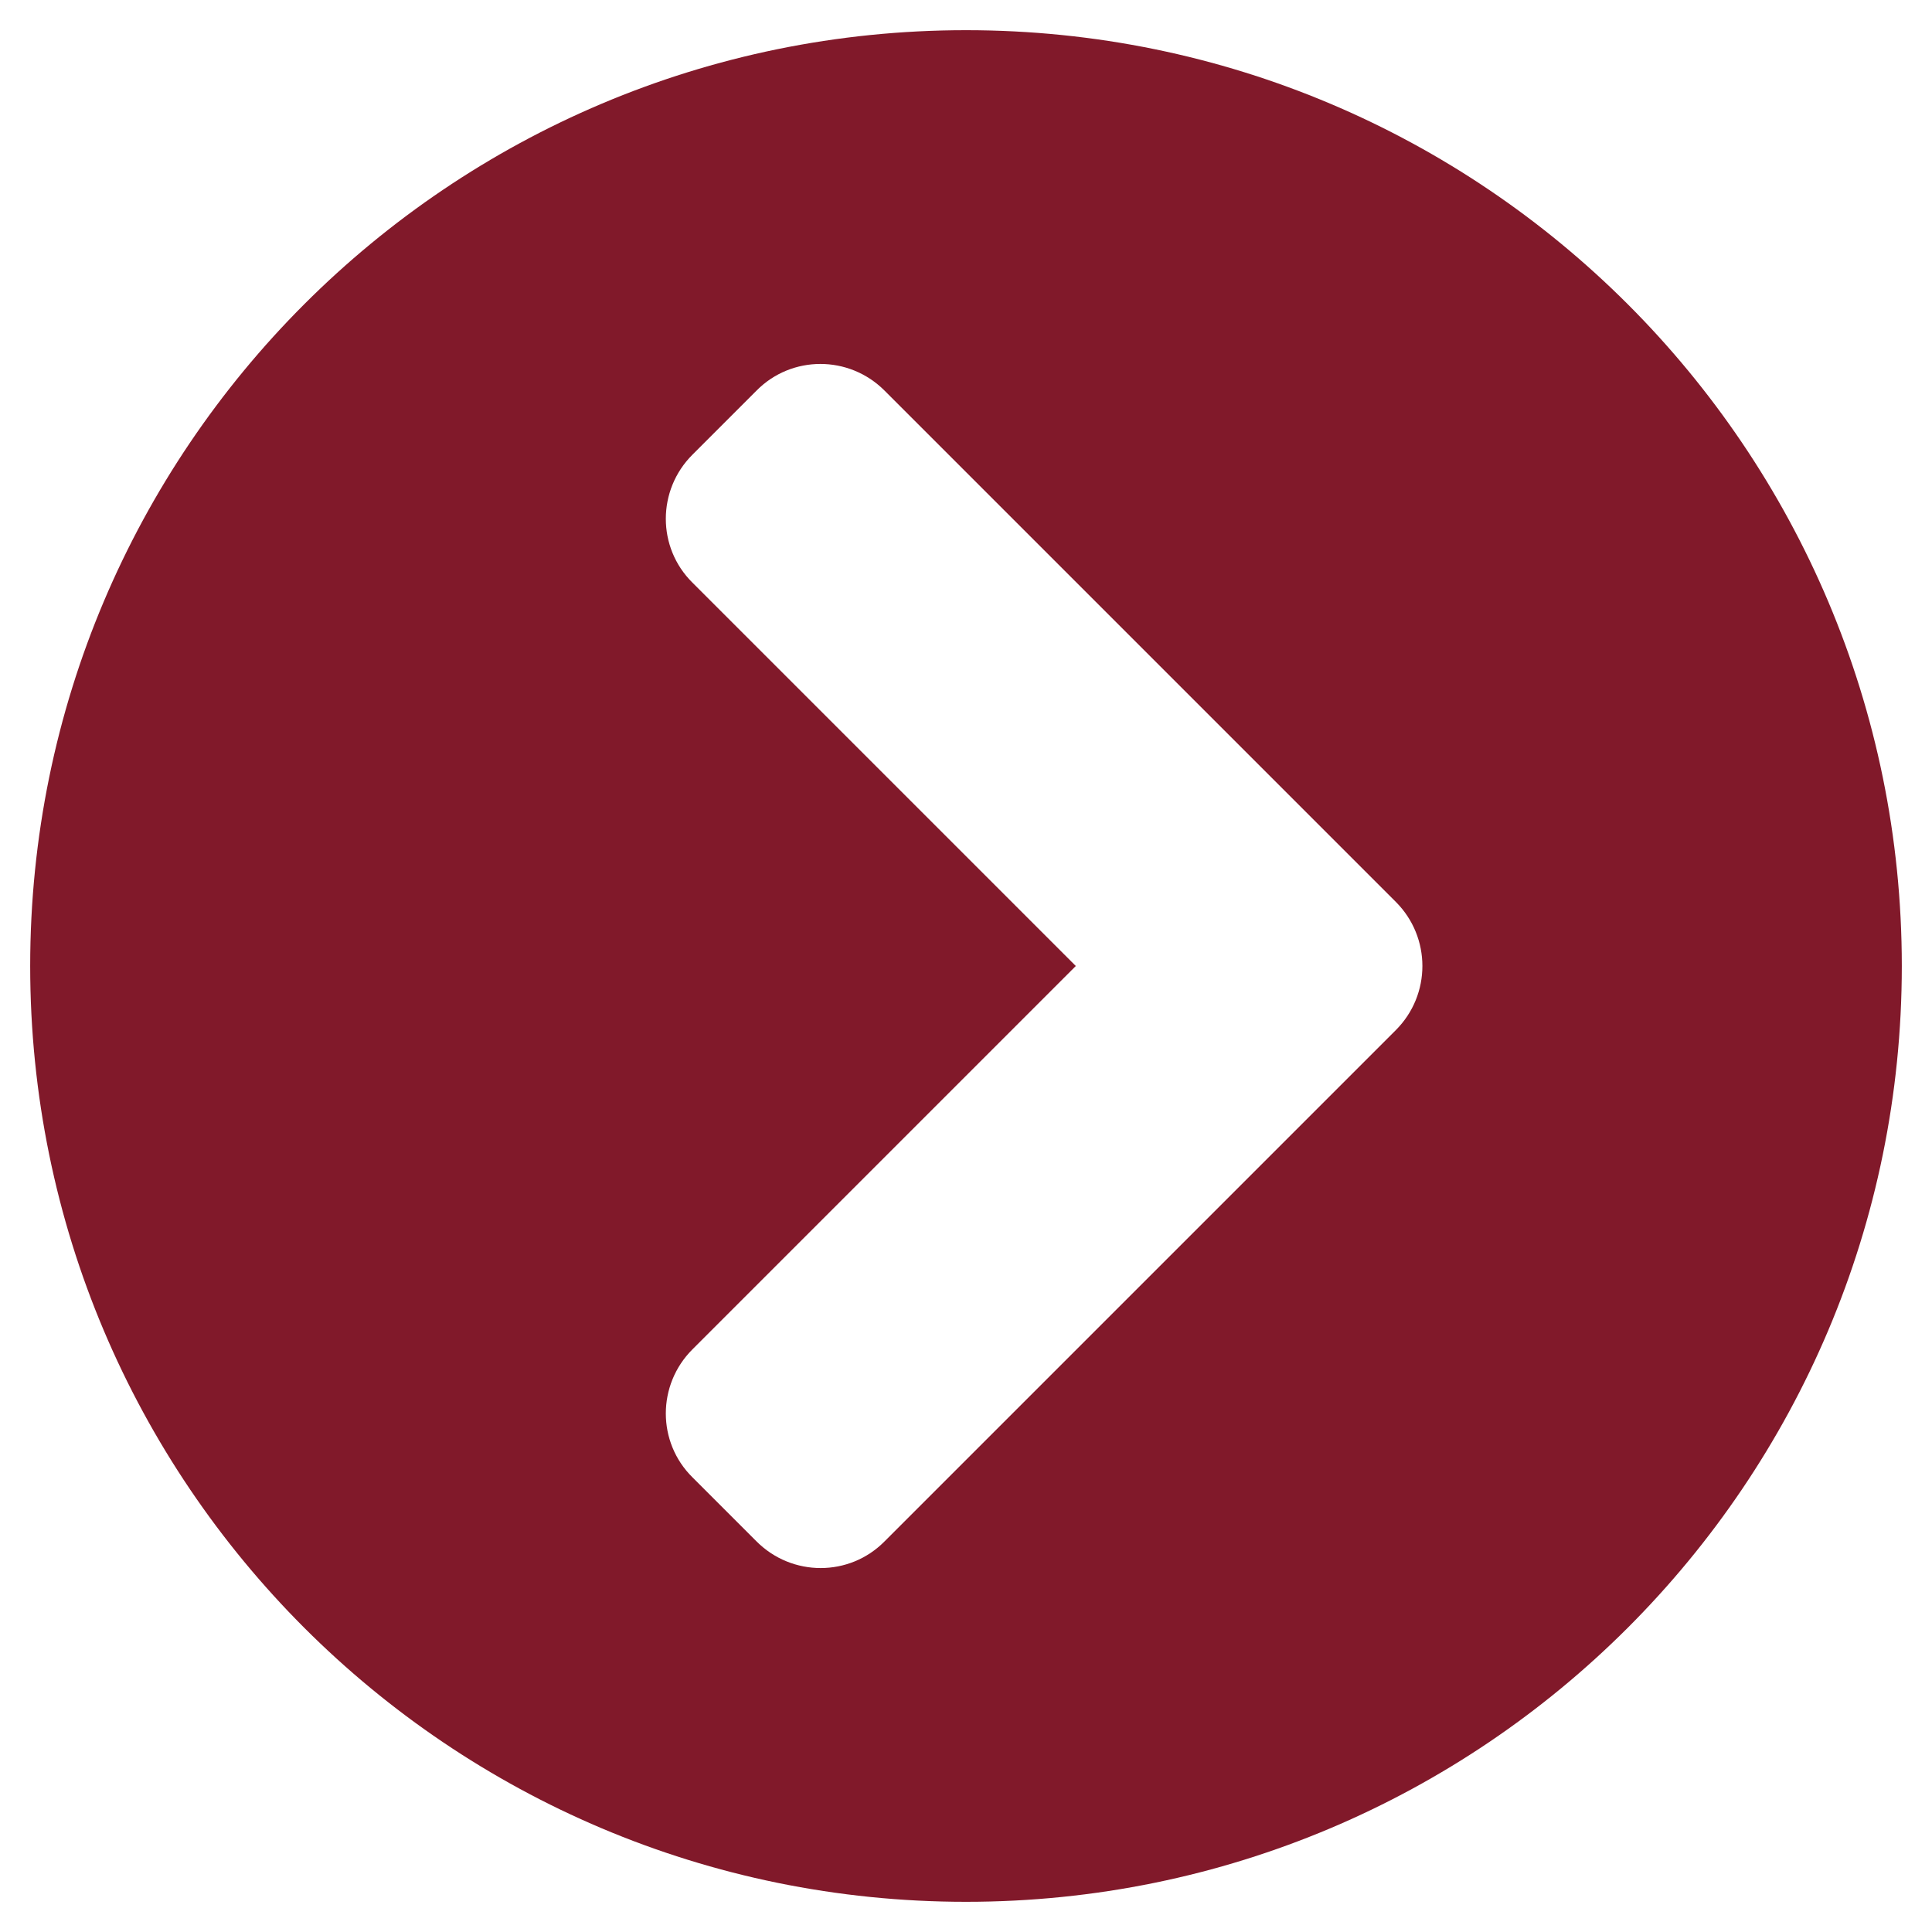
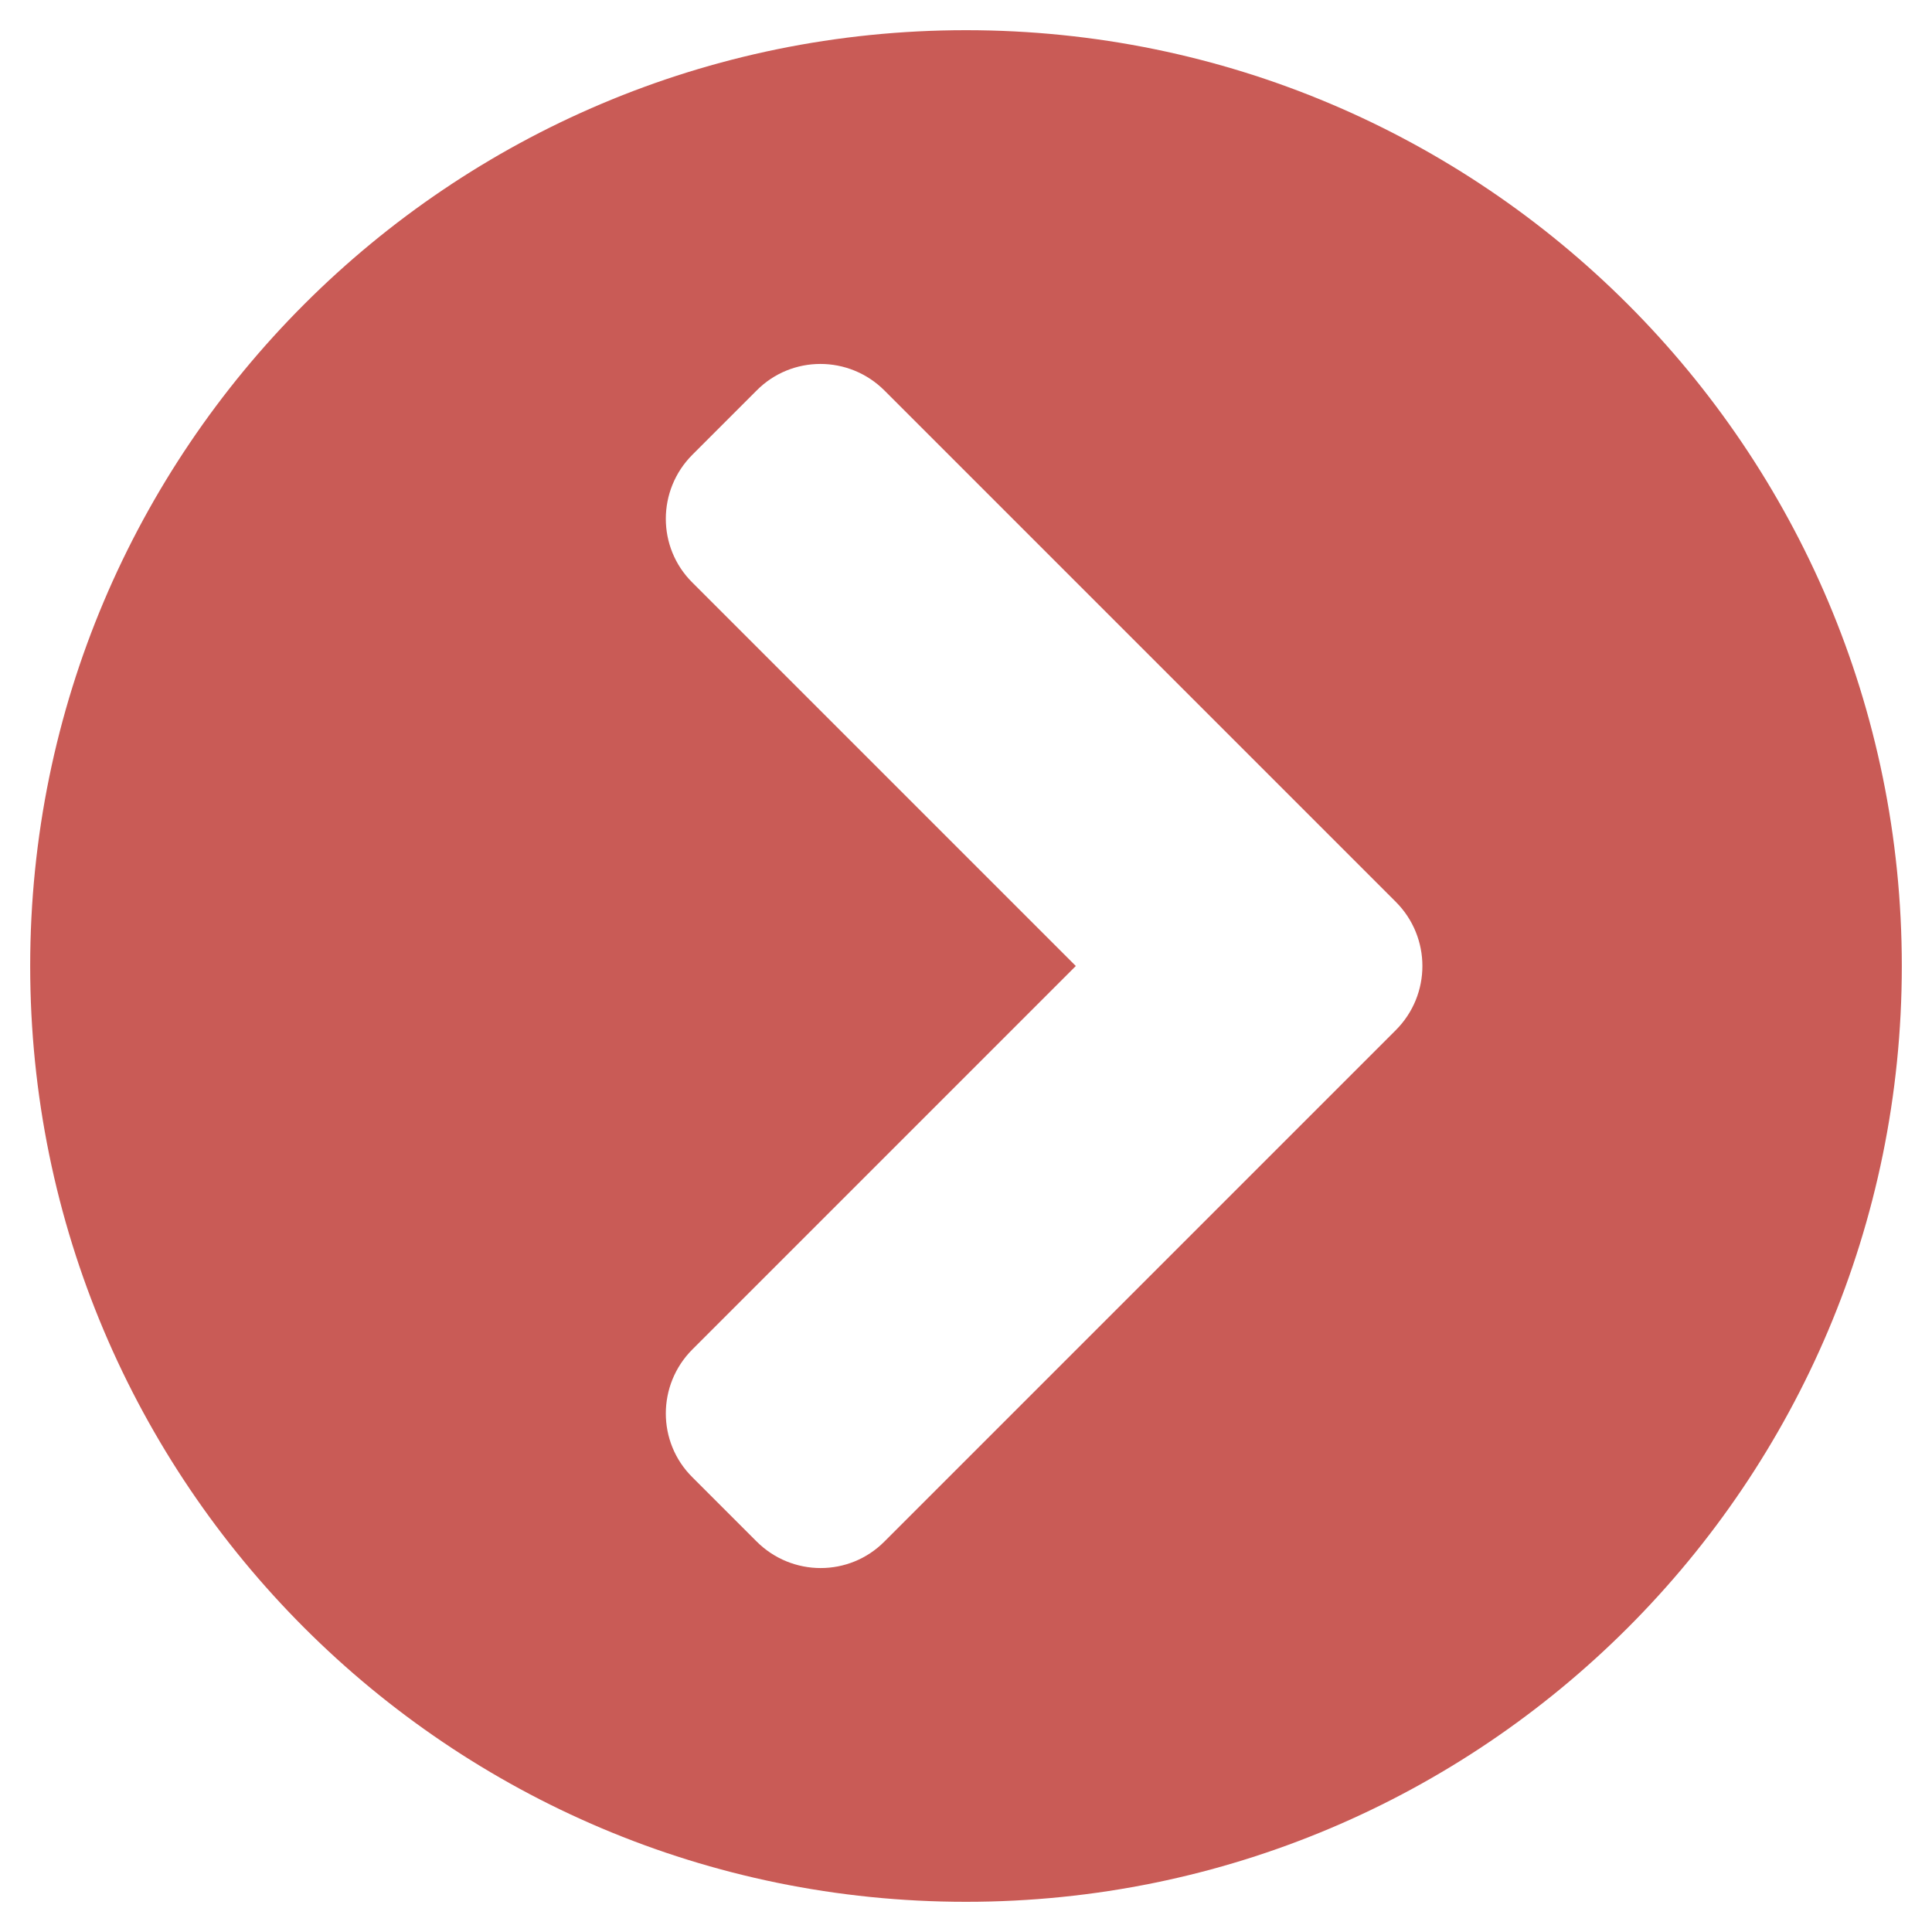
<svg xmlns="http://www.w3.org/2000/svg" viewBox="0 0 512 512">
-   <path fill="#81192a" d="m256 8c137 0 248 111 248 248s-111 248-248 248-248-111-248-248 111-248 248-248zm113.9 231-135.5-135.5c-9.4-9.4-24.6-9.4-33.9 0l-17 17c-9.4 9.4-9.4 24.6 0 33.9l101.6 101.6-101.6 101.6c-9.4 9.4-9.4 24.6 0 33.9l17 17c9.4 9.4 24.6 9.4 33.9 0l135.5-135.5c9.4-9.4 9.4-24.6 0-34z" />
+   <path fill="#c95b56" d="m256 8c137 0 248 111 248 248s-111 248-248 248-248-111-248-248 111-248 248-248zm113.9 231-135.5-135.5c-9.4-9.4-24.6-9.4-33.9 0l-17 17c-9.4 9.4-9.4 24.6 0 33.9l101.6 101.6-101.6 101.6c-9.4 9.4-9.4 24.6 0 33.9l17 17c9.4 9.4 24.6 9.4 33.9 0l135.5-135.5c9.4-9.4 9.4-24.6 0-34z" />
</svg>
